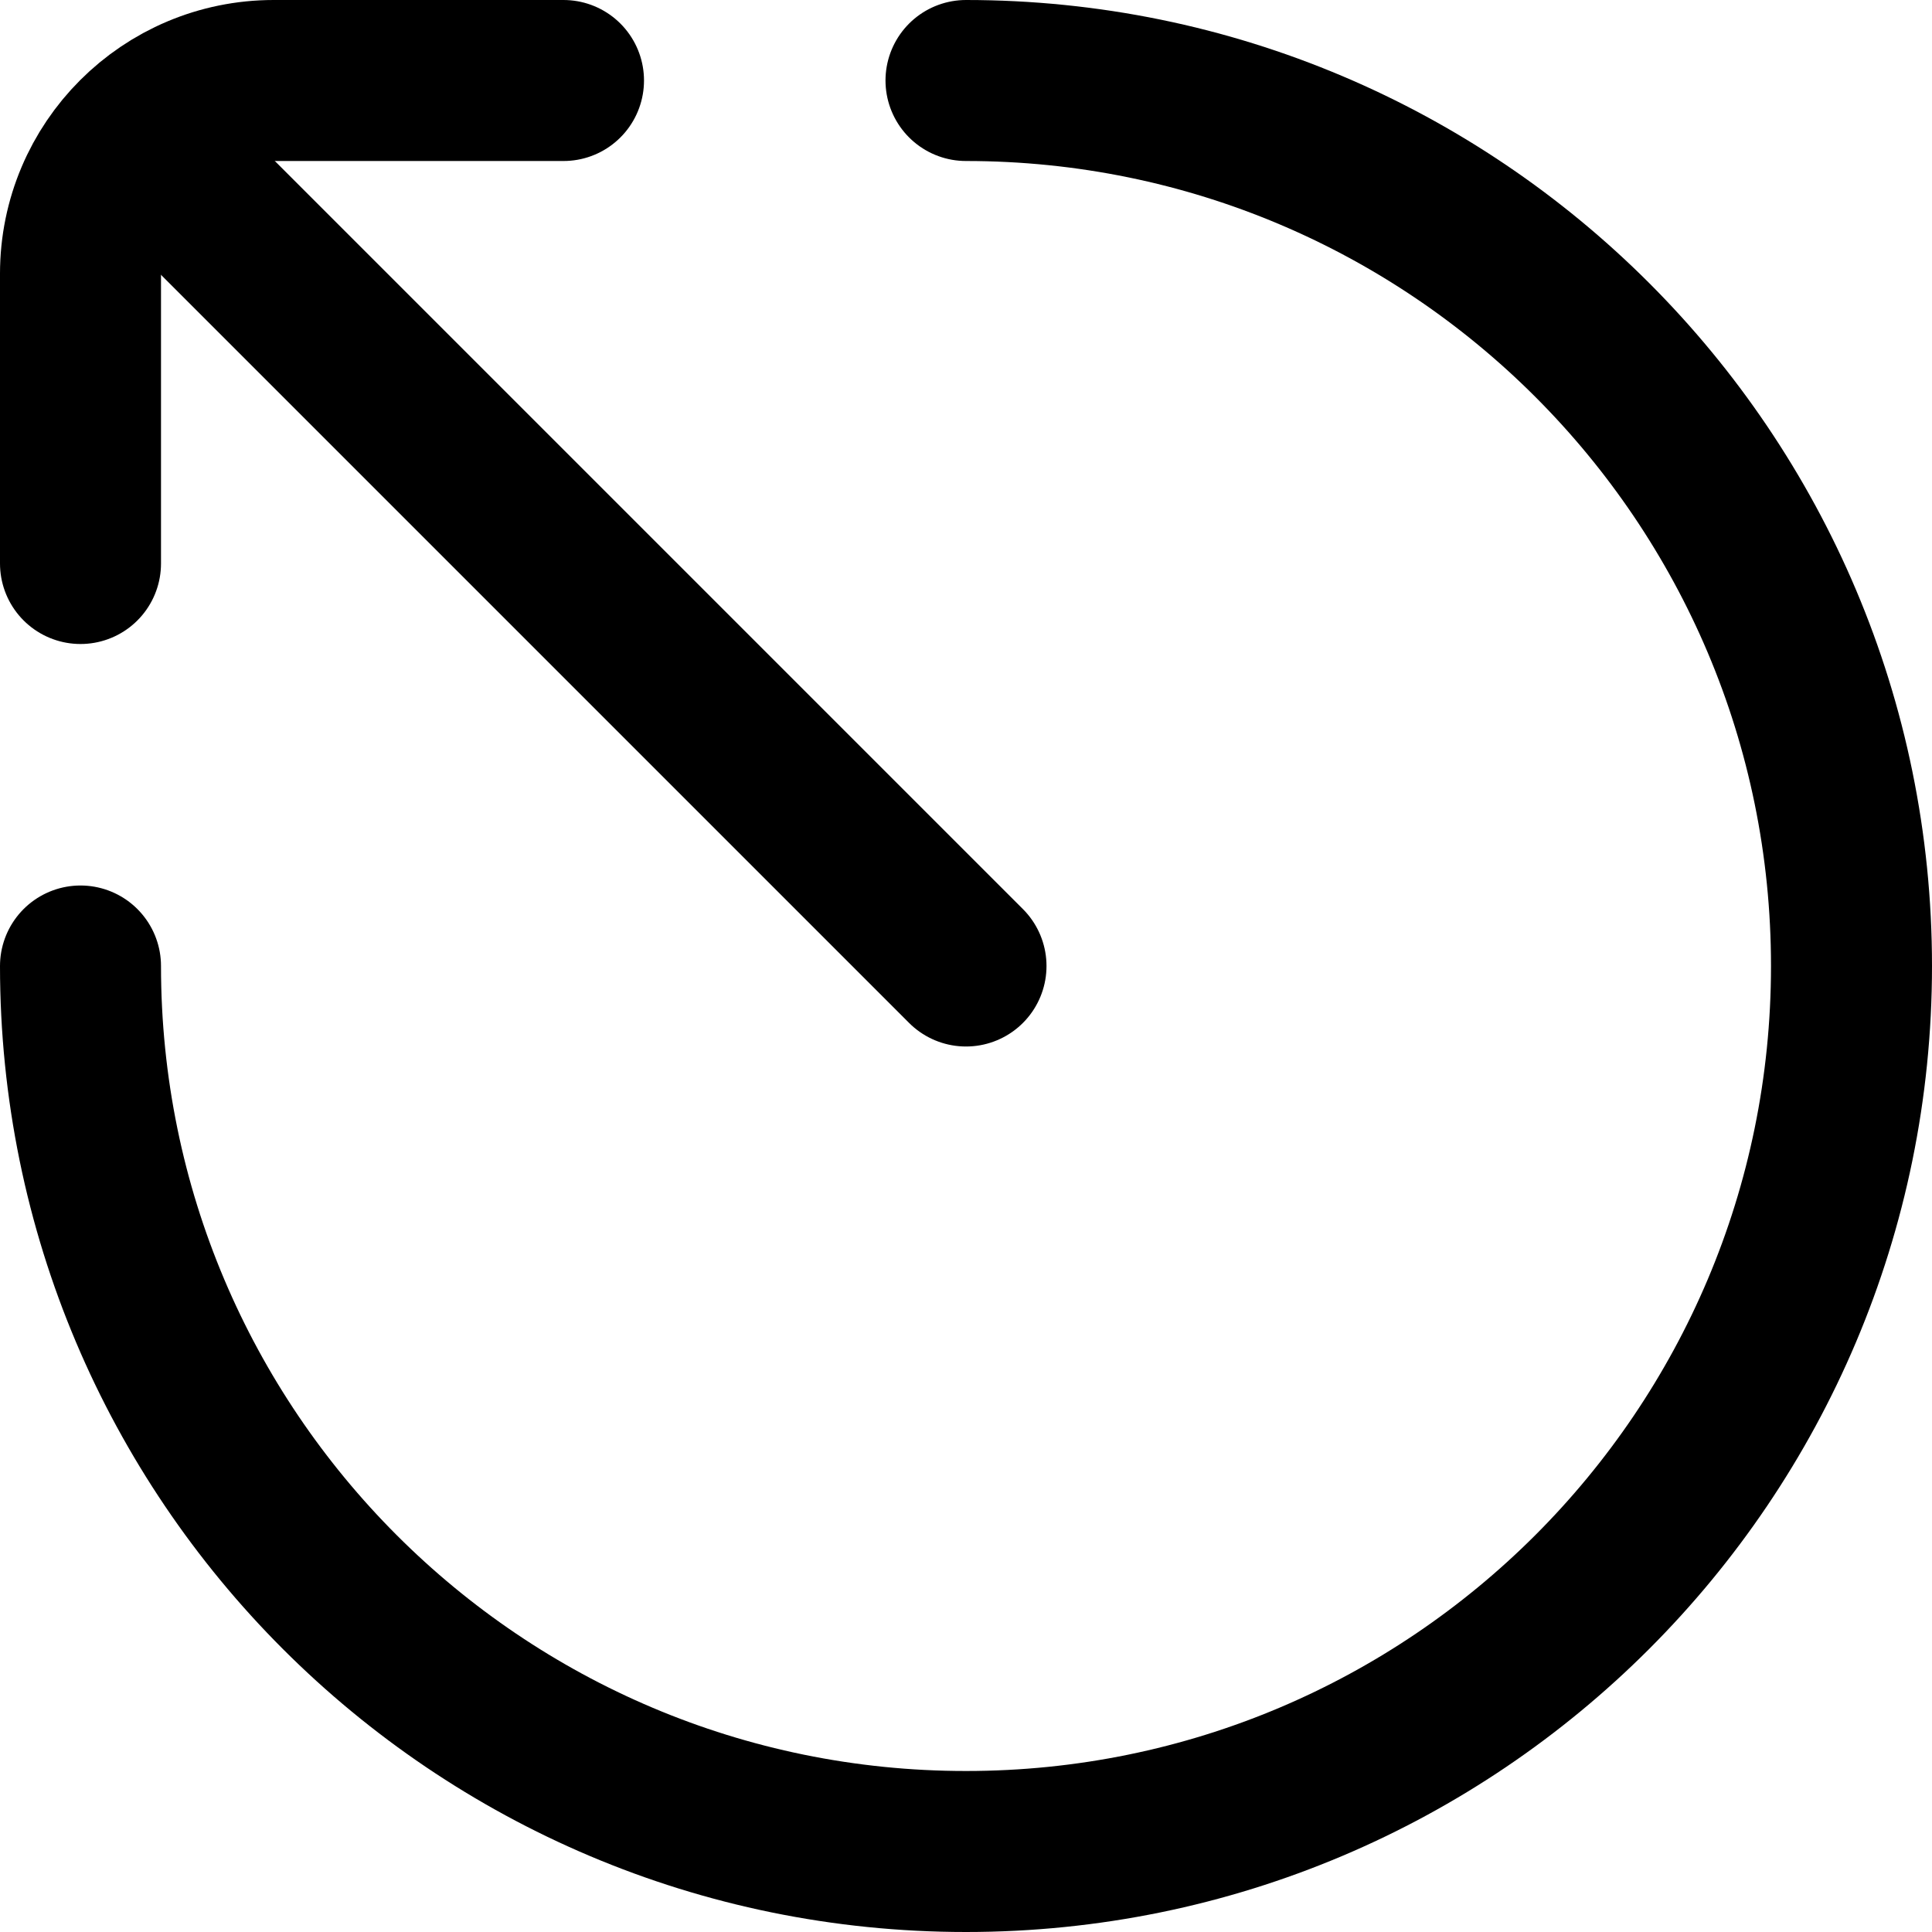
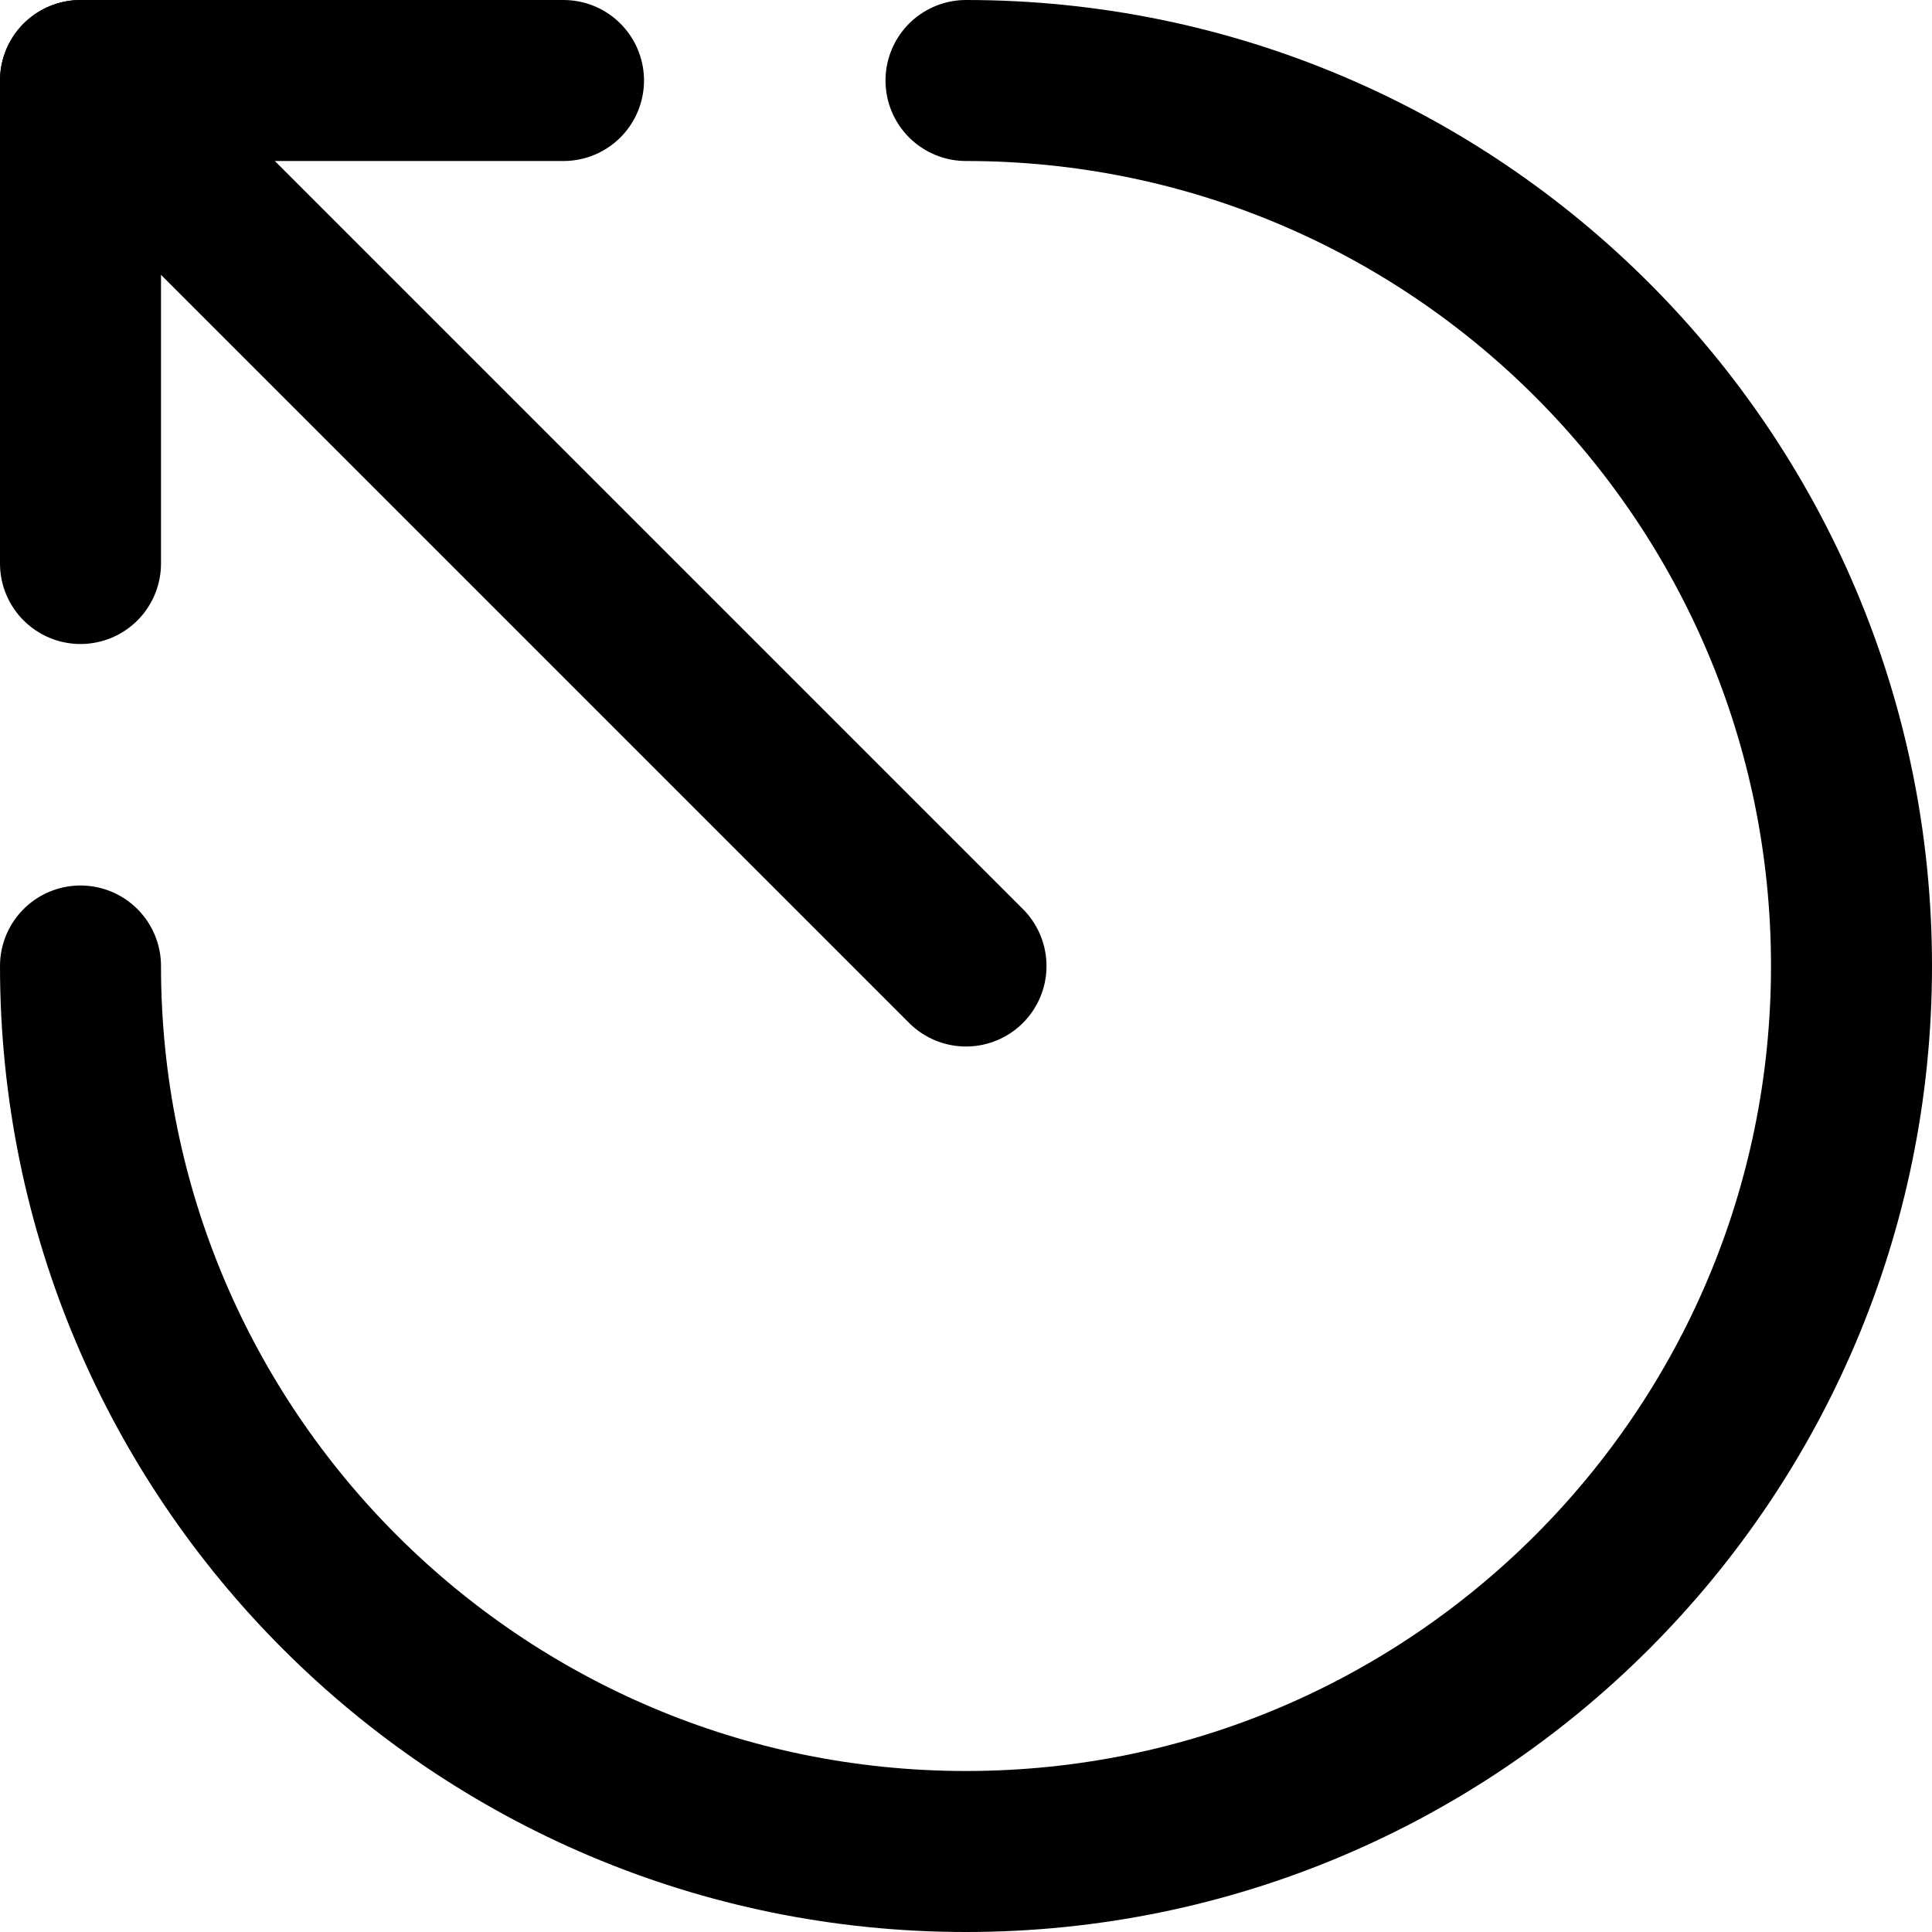
<svg xmlns="http://www.w3.org/2000/svg" width="6" height="6" viewBox="0 0 6 6" version="1.1" id="svg1">
  <defs id="defs1">
    </defs>
  <g id="layer1">
    <g id="g1" transform="translate(-1.0353572e-5,-1.0353572e-5)" />
    <path style="fill:none;fill-opacity:1;stroke:#000000;stroke-width:0.5;stroke-linecap:round;stroke-linejoin:round;stroke-opacity:1;paint-order:fill markers stroke" d="M 0.25,3 A 2.75,2.75 45 0 0 3,5.75 2.75,2.75 135 0 0 5.75,3 2.75,2.75 45 0 0 3,0.25" id="path2" />
-     <path style="fill:none;fill-opacity:1;stroke:#000000;stroke-width:0.5;stroke-linecap:round;stroke-linejoin:round;stroke-opacity:1;paint-order:fill markers stroke" d="m 1.75,0.25 h -0.9 a 0.6,0.6 135 0 0 -0.6,0.6 v 0.9" id="path3" />
-     <path style="fill:none;fill-opacity:1;stroke:#000000;stroke-width:0.5;stroke-linecap:round;stroke-linejoin:round;stroke-opacity:1;paint-order:fill markers stroke" d="M 0.604,0.604 3,3" id="path4" />
+     <path style="fill:none;fill-opacity:1;stroke:#000000;stroke-width:0.5;stroke-linecap:round;stroke-linejoin:round;stroke-opacity:1;paint-order:fill markers stroke" d="m 1.75,0.25 h -1.5 v 1.5" id="path3" />
+     <path style="fill:none;fill-opacity:1;stroke:#000000;stroke-width:0.5;stroke-linecap:round;stroke-linejoin:round;stroke-opacity:1;paint-order:fill markers stroke" d="M 0.25,0.25 3,3" id="path4" />
  </g>
</svg>
